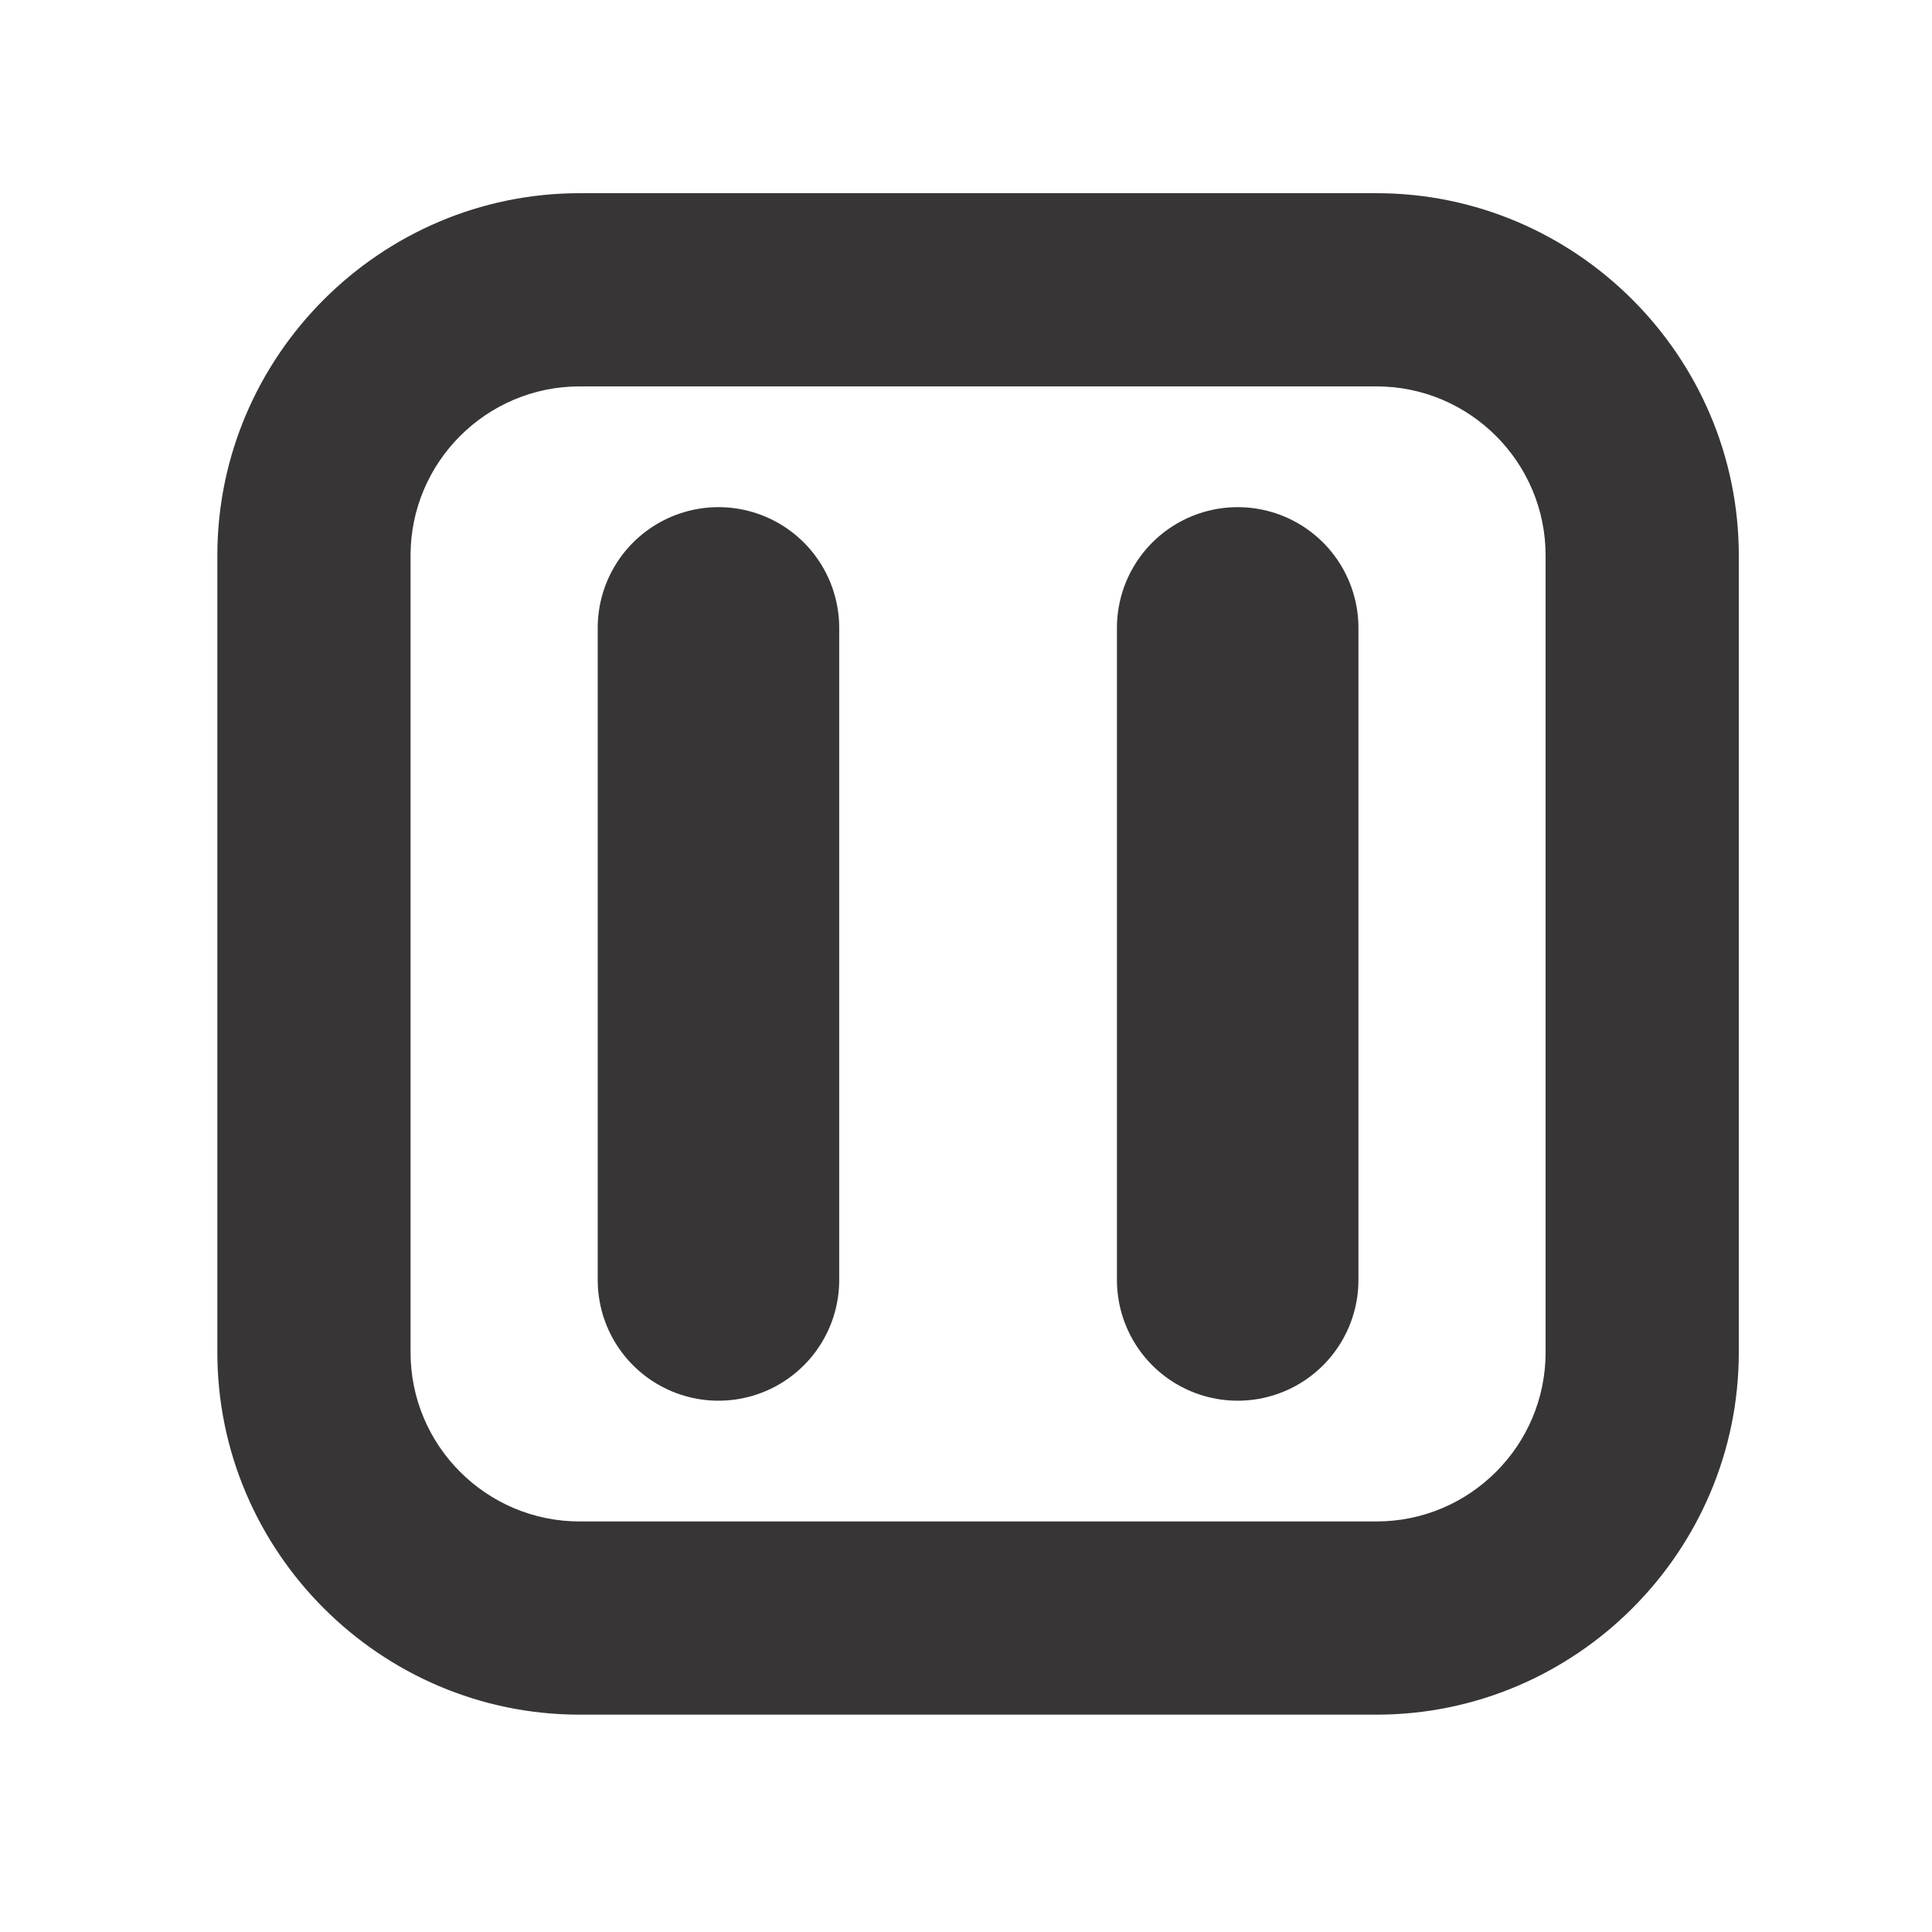
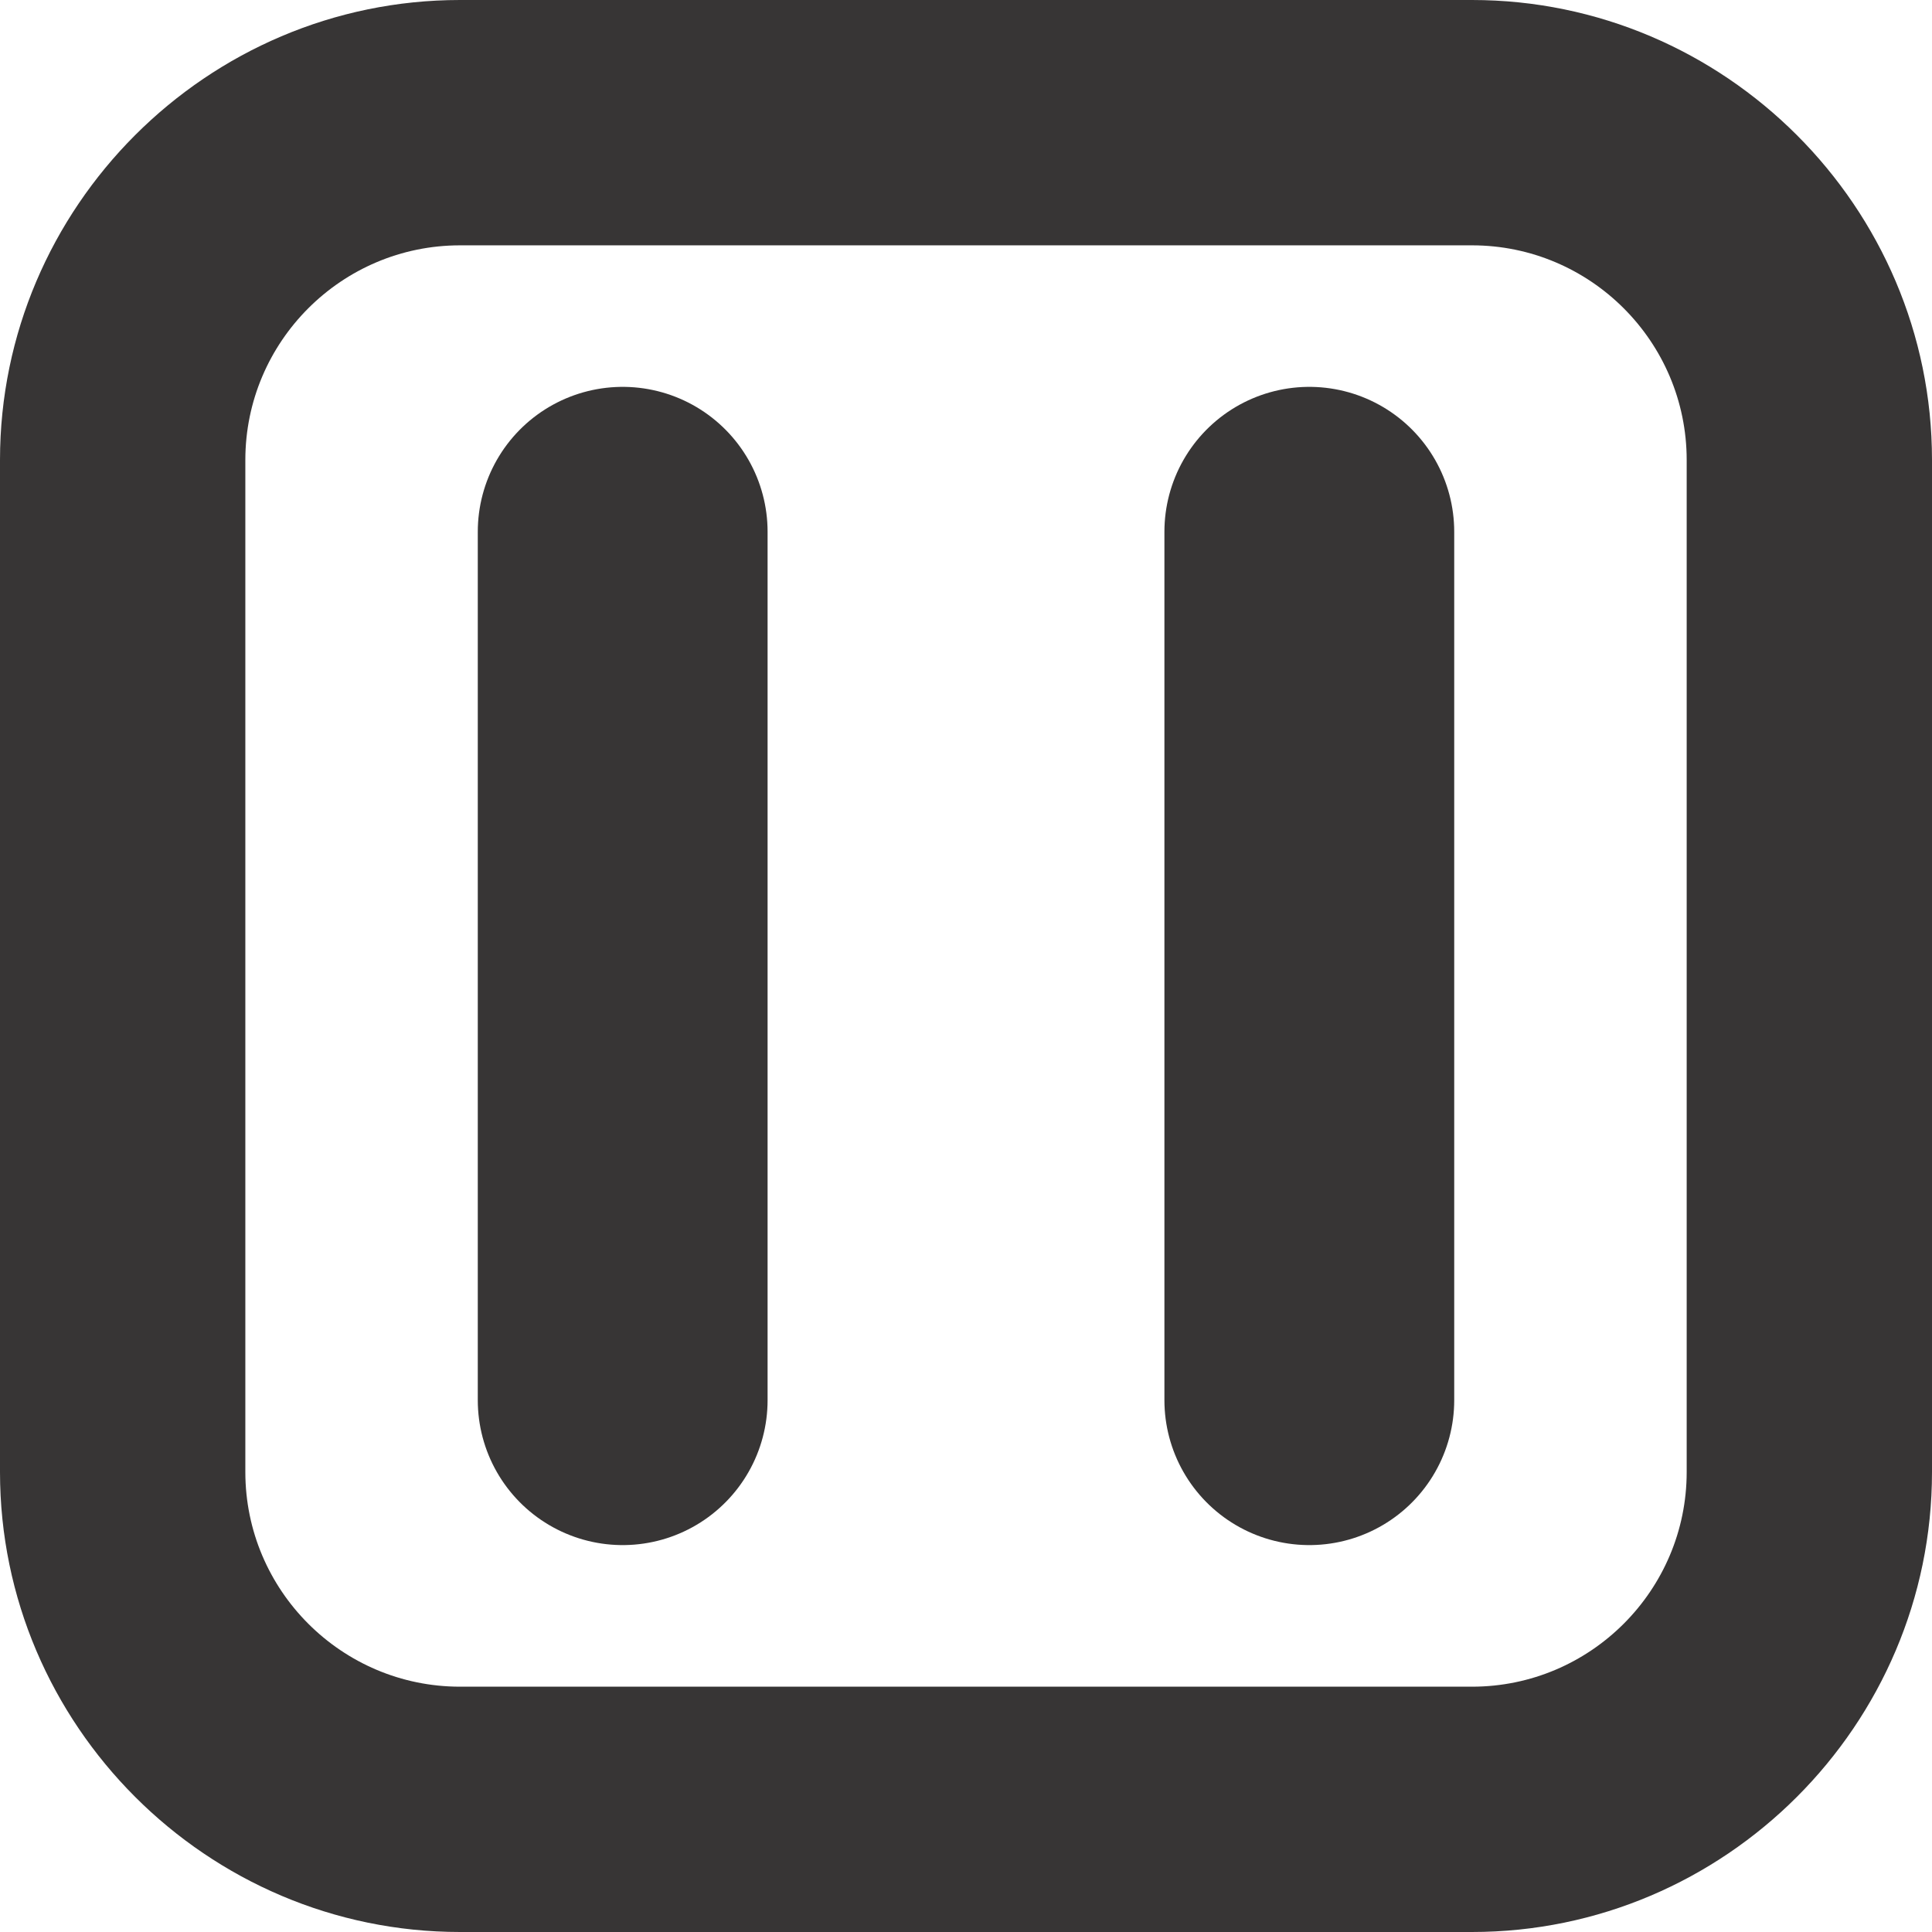
- <svg xmlns="http://www.w3.org/2000/svg" version="1.1" id="button" x="0px" y="0px" width="80px" height="80px" viewBox="0 0 80 80" enable-background="new 0 0 80 80" xml:space="preserve">
-   <path id="buttonBorder" fill="#373535" d="M57,8H24C15.75,8,9,14.75,9,23v33c0,8.25,6.75,15,15,15h33c8.25,0,15-6.75,15-15V23  C72,14.75,65.25,8,57,8 M57,16c3.859,0,7,3.14,7,7v33c0,3.859-3.141,7-7,7H24c-3.86,0-7-3.141-7-7V23c0-3.86,3.14-7,7-7H57" />
-   <path id="pauseIconPart1" fill="none" stroke="#373535" stroke-width="10" stroke-linecap="round" stroke-linejoin="round" d="  M29.75,26v27" />
-   <path id="pauseIconPart0" fill="none" stroke="#373535" stroke-width="10" stroke-linecap="round" stroke-linejoin="round" d="  M51.25,26v27" />
+ <svg xmlns="http://www.w3.org/2000/svg" version="1.1" id="button" x="0px" y="0px" width="80px" height="80px" viewBox="0 0 80 80" style="enable-background:new 0 0 80 80;" xml:space="preserve">
+   <path id="buttonBorder" style="fill:#373535;" d="M60.953,0H19.048C8.571,0,0,8.572,0,19.048v41.905C0,71.43,8.571,80,19.048,80  h41.905C71.43,80,80,71.43,80,60.953V19.048C80,8.572,71.43,0,60.953,0 M60.953,10.159c4.9,0,8.889,3.988,8.889,8.889v41.905  c0,4.9-3.988,8.889-8.889,8.889H19.048c-4.901,0-8.889-3.988-8.889-8.889V19.048c0-4.901,3.987-8.889,8.889-8.889H60.953" />
+   <path id="pauseIconPart1" style="fill:none;stroke:#373535;stroke-width:12;stroke-linecap:round;stroke-linejoin:round;" d="  M25.784,22.019v35.96" />
+   <path id="pauseIconPart0" style="fill:none;stroke:#373535;stroke-width:12;stroke-linecap:round;stroke-linejoin:round;" d="  M54.216,22.019v35.96" />
</svg>
